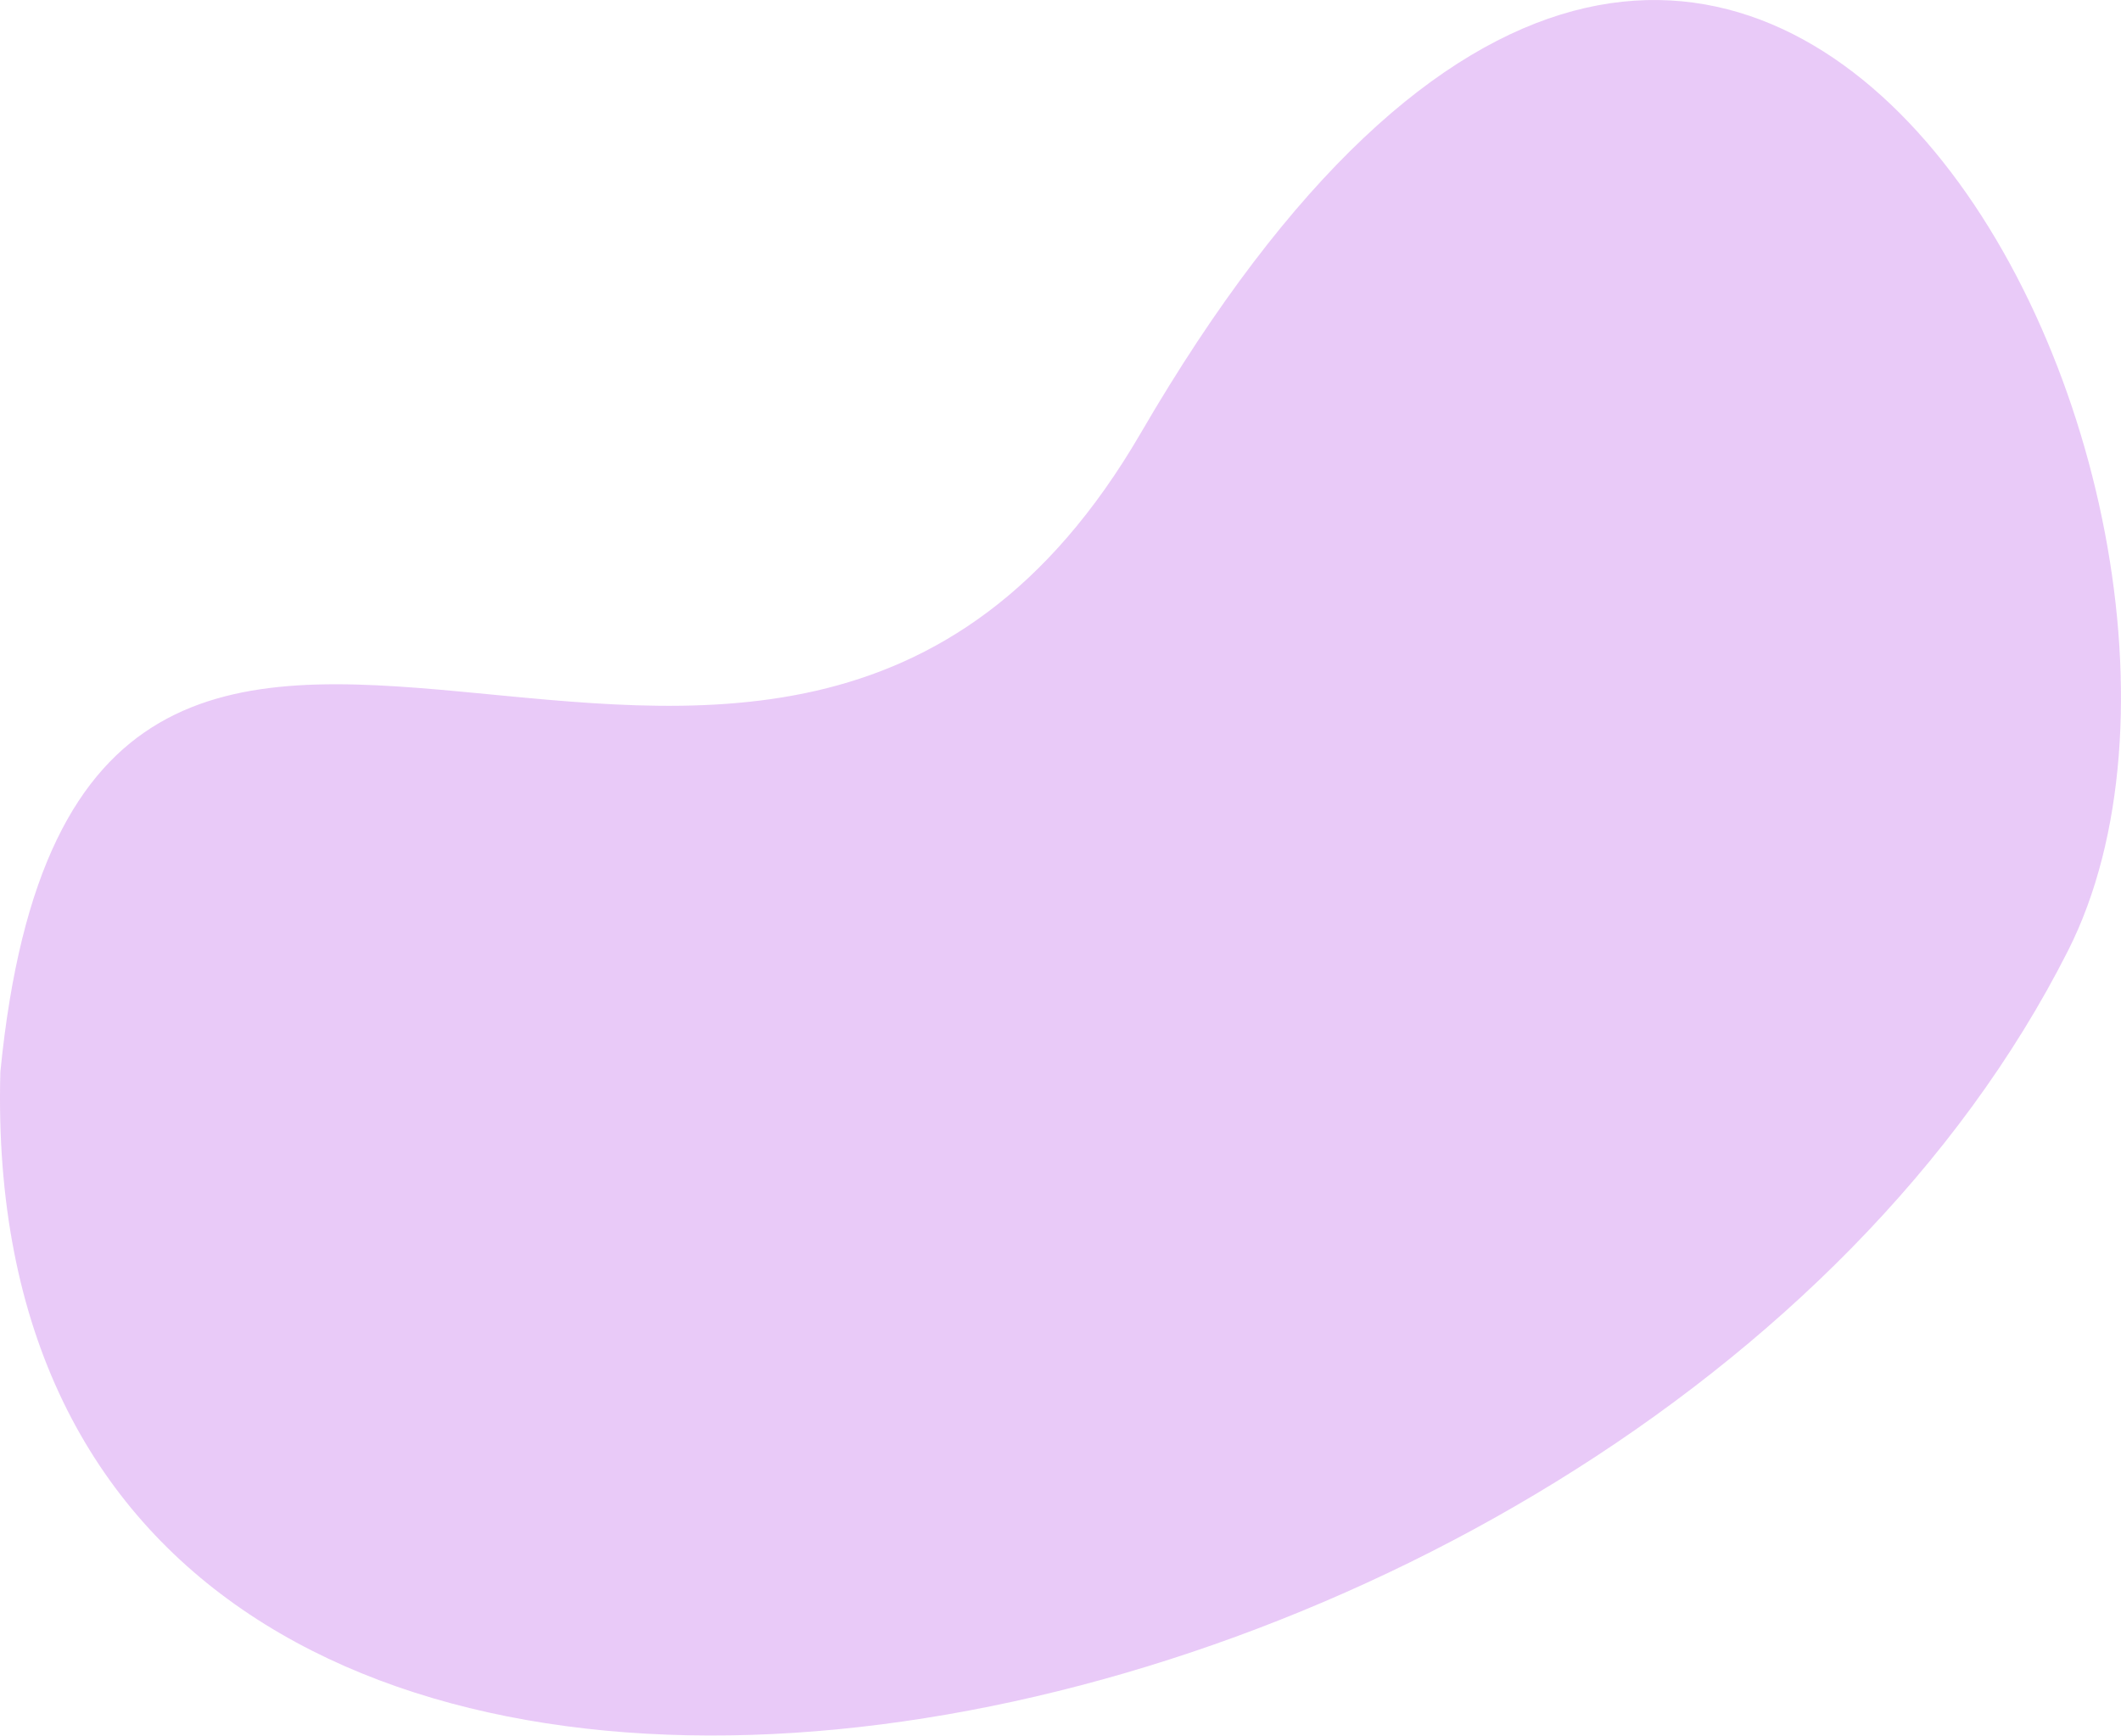
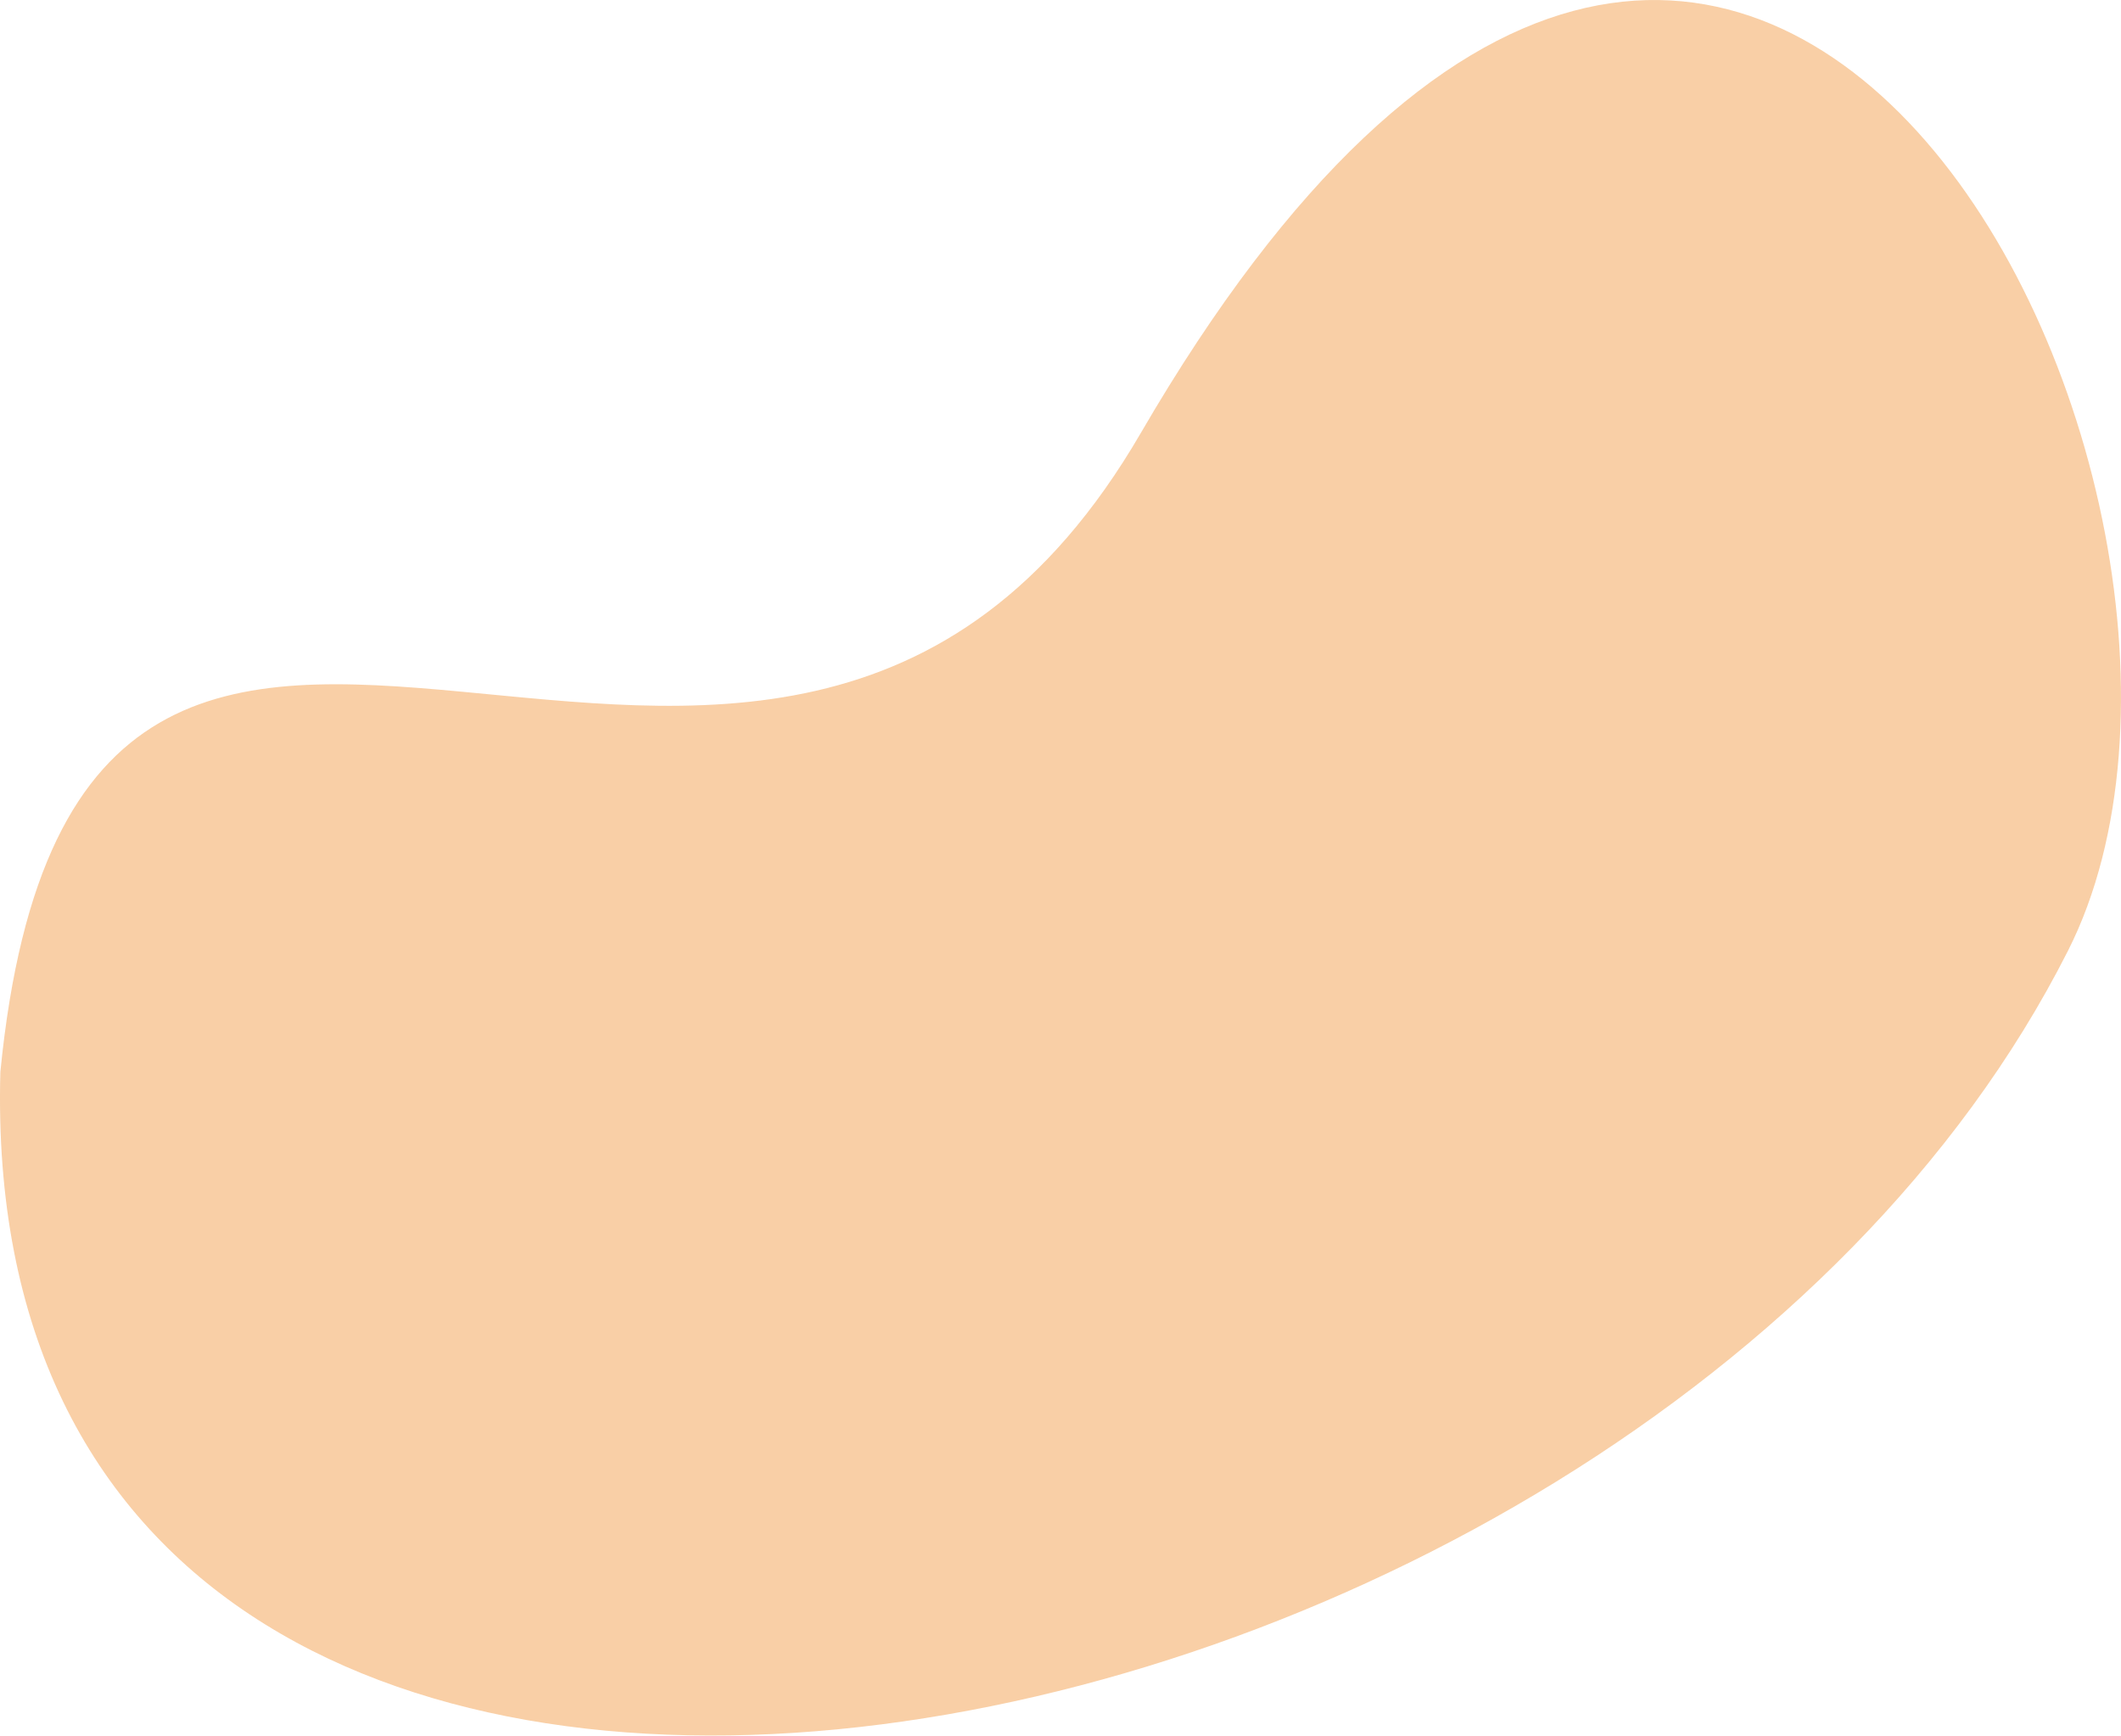
<svg xmlns="http://www.w3.org/2000/svg" height="72" viewBox="0 0 88 72" width="88">
  <linearGradient id="a" gradientUnits="objectBoundingBox" x1="4.639" x2="4.626" y1="6.951" y2="6.951">
-     <stop offset="0" stop-color="#9166fe" />
-     <stop offset="1" stop-color="#c97aed" />
+     <stop offset="0" stop-color="#ef8720" />
+     <stop offset="1" stop-color="#ef8720" />
  </linearGradient>
  <path d="m50.562 29.581c-15.5 26.652-44.026-6.9-47.313 26.5-1.185 43.233 67.602 30.919 85.787-5.03 9.494-18.767-13.342-64.689-38.474-21.47z" fill="url(#a)" opacity=".4" transform="translate(-3.234 -11.611)" />
</svg>
